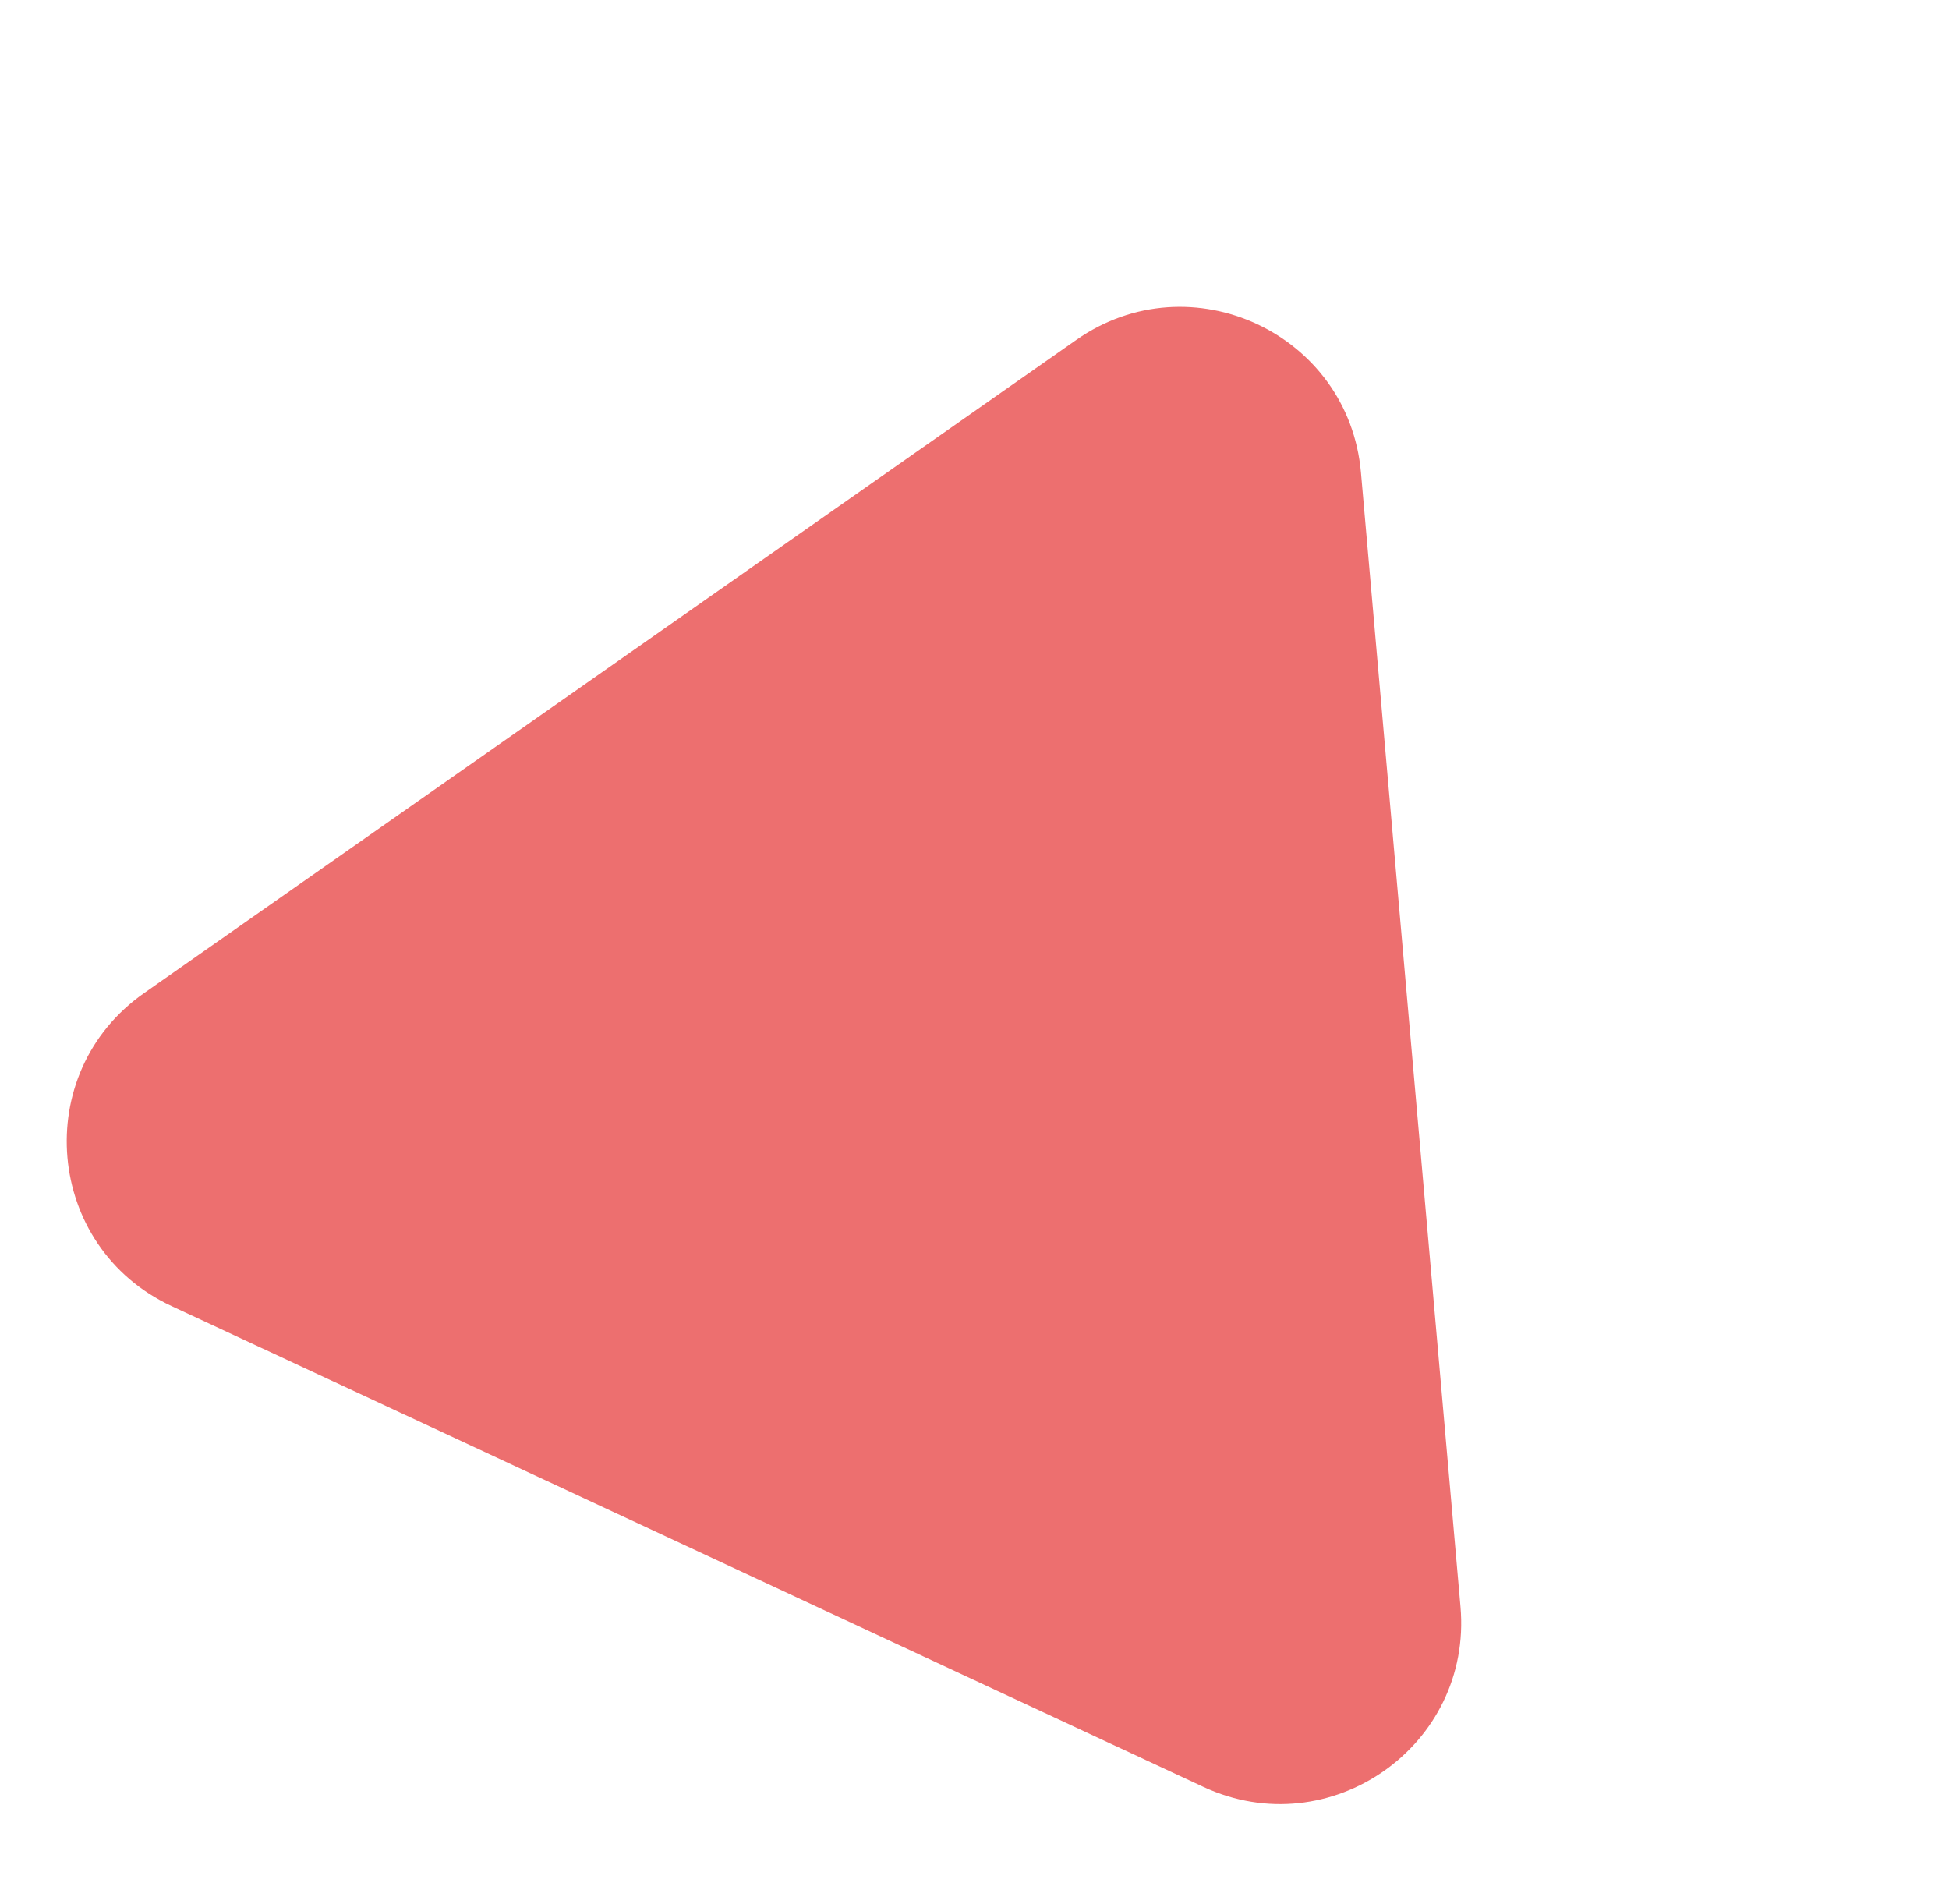
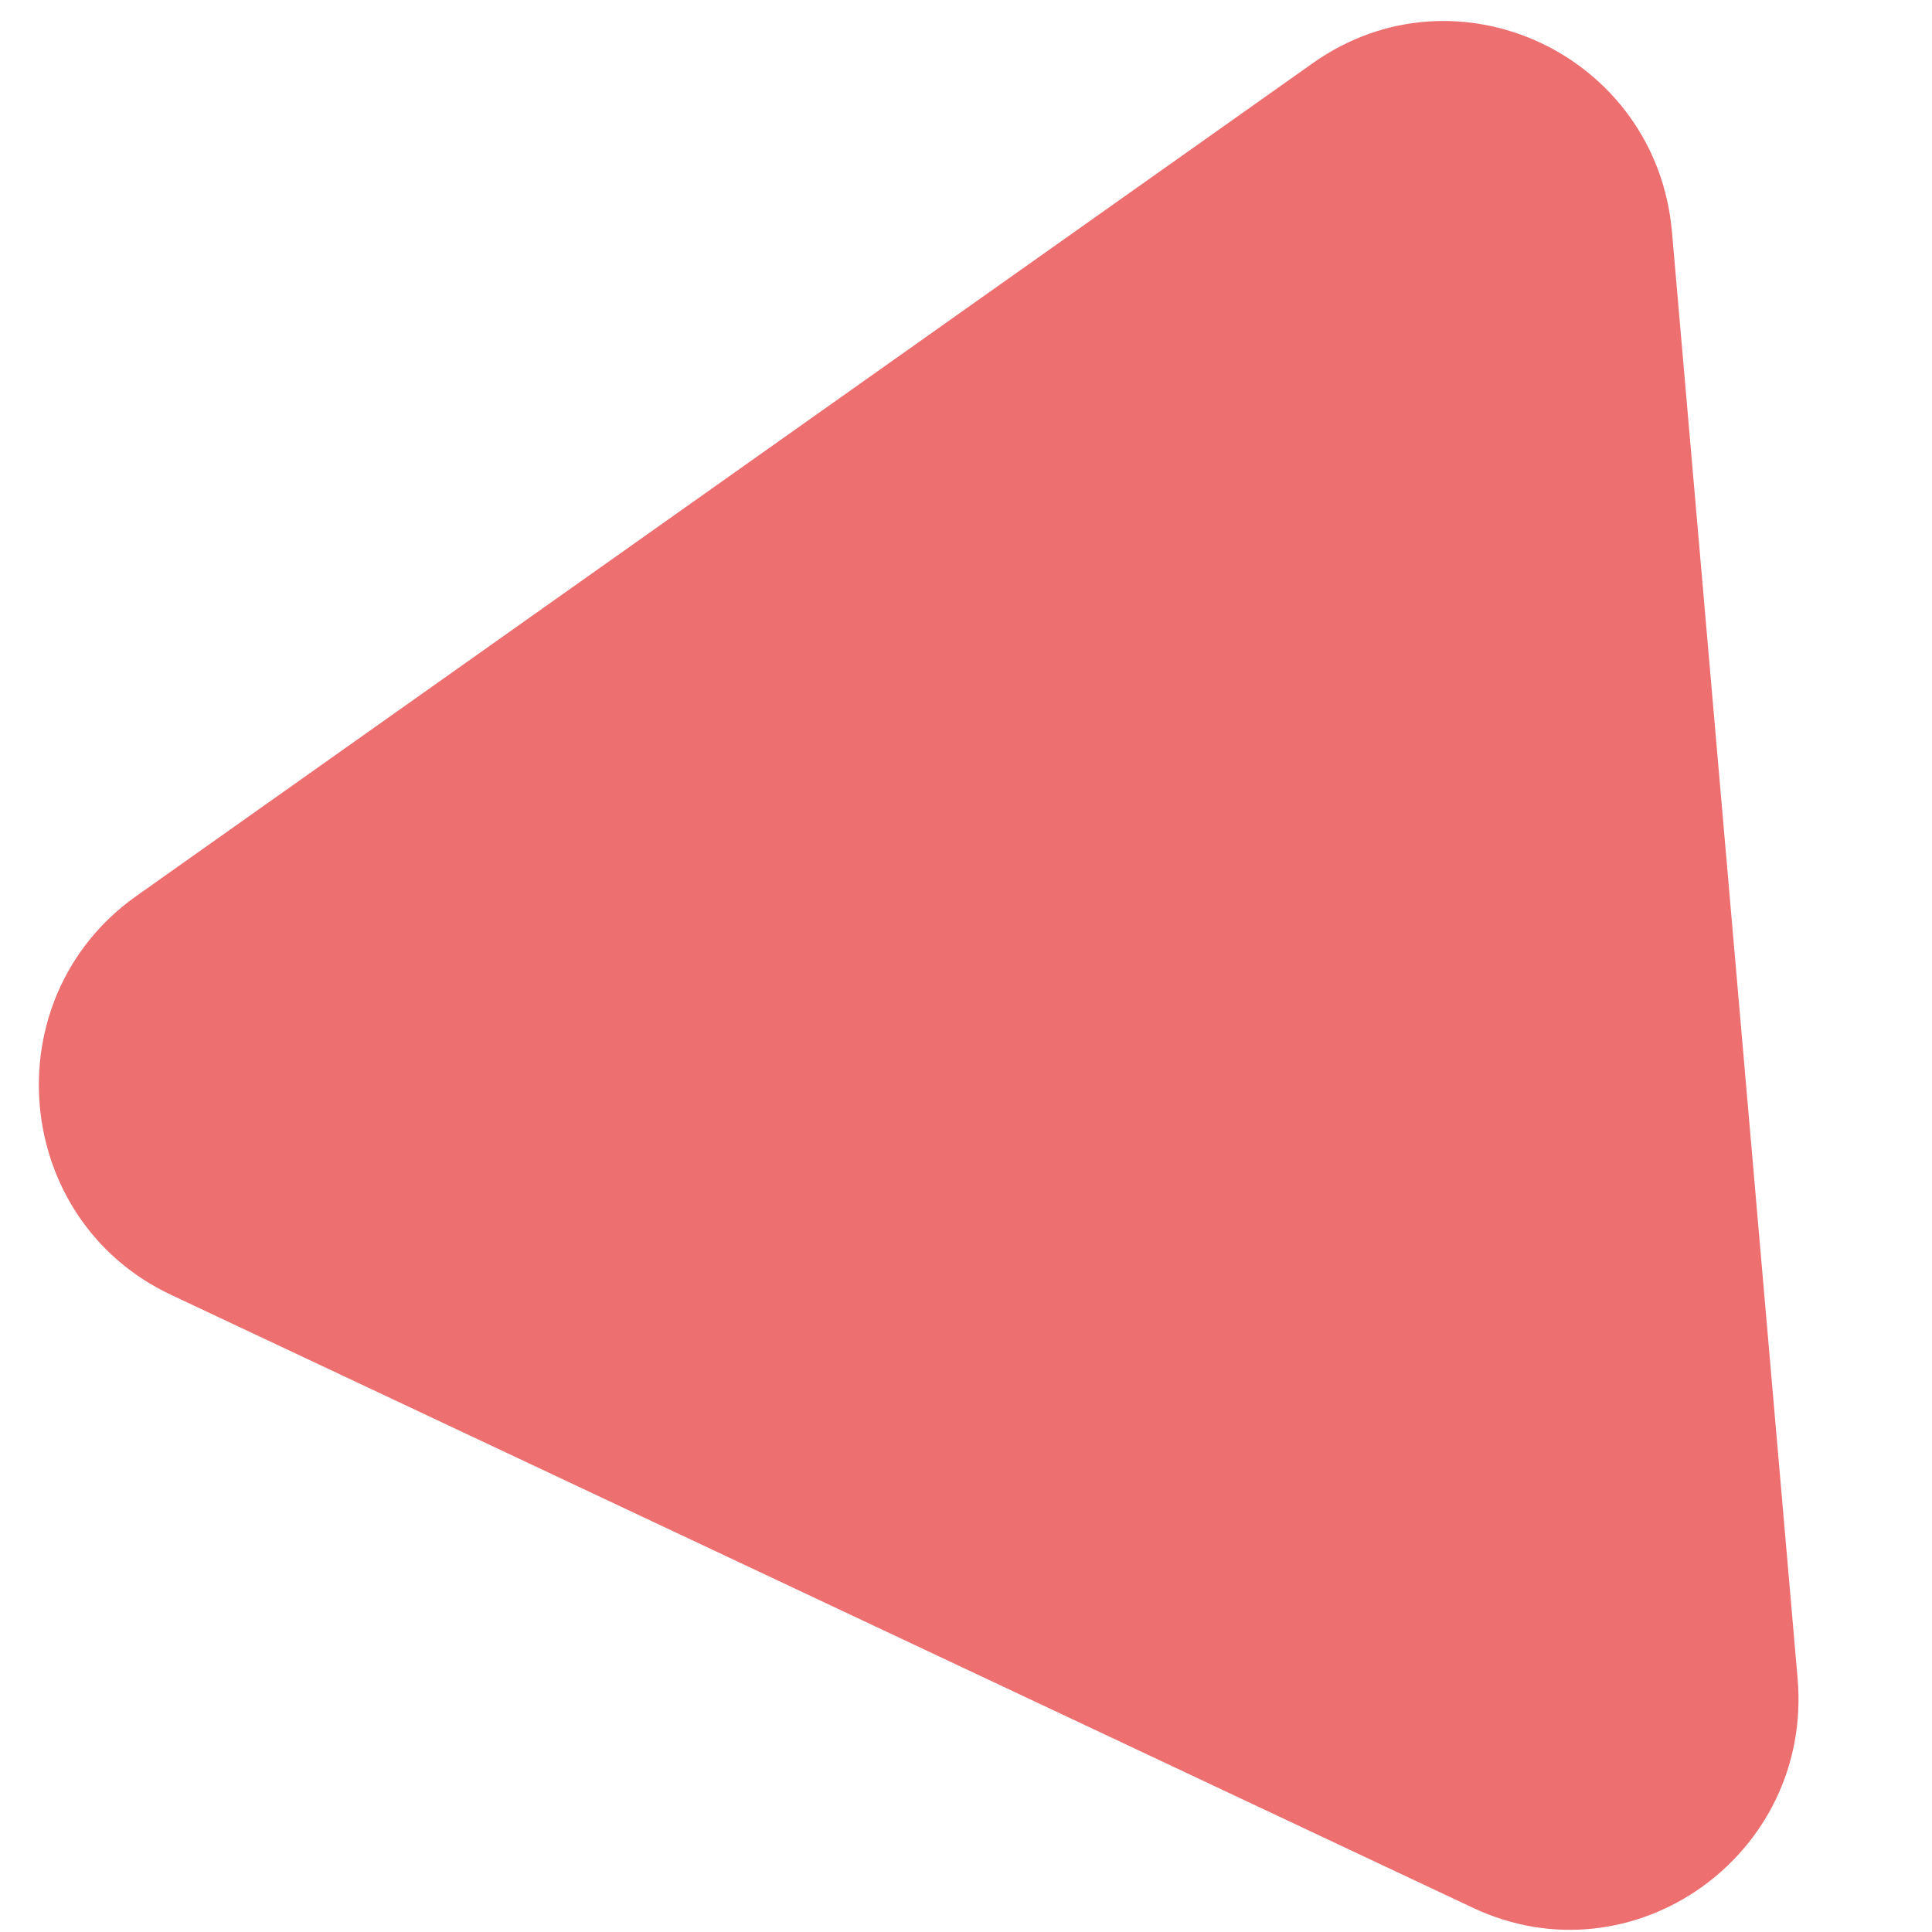
- <svg xmlns="http://www.w3.org/2000/svg" width="43" height="42" viewBox="0 0 43 42" fill="none">
-   <path d="M23.746 7.498C26.268 5.731 29.757 7.357 30.026 10.424L32.222 35.443C32.491 38.51 29.339 40.719 26.548 39.418L3.783 28.811C0.992 27.51 0.656 23.676 3.177 21.909L23.746 7.498Z" style=" stroke:none;fill-rule:nonzero;fill:rgb(92.941%,43.529%,43.529%);fill-opacity:1;" />
+ <svg xmlns="http://www.w3.org/2000/svg" width="40" height="40">
+   <g>
+     <rect fill="none" id="canvas_background" height="402" width="582" y="-1" x="-1" />
+   </g>
+   <g>
+     <path stroke="null" id="svg_1" fill-rule="nonzero" fill="rgb(92.941%,43.529%,43.529%)" d="m27.181,1.307c2.986,-2.114 7.118,-0.169 7.436,3.501l2.6,29.935c0.319,3.67 -3.414,6.313 -6.719,4.757l-26.957,-12.692c-3.305,-1.556 -3.704,-6.144 -0.717,-8.258l24.357,-17.243z" />
+   </g>
</svg>
